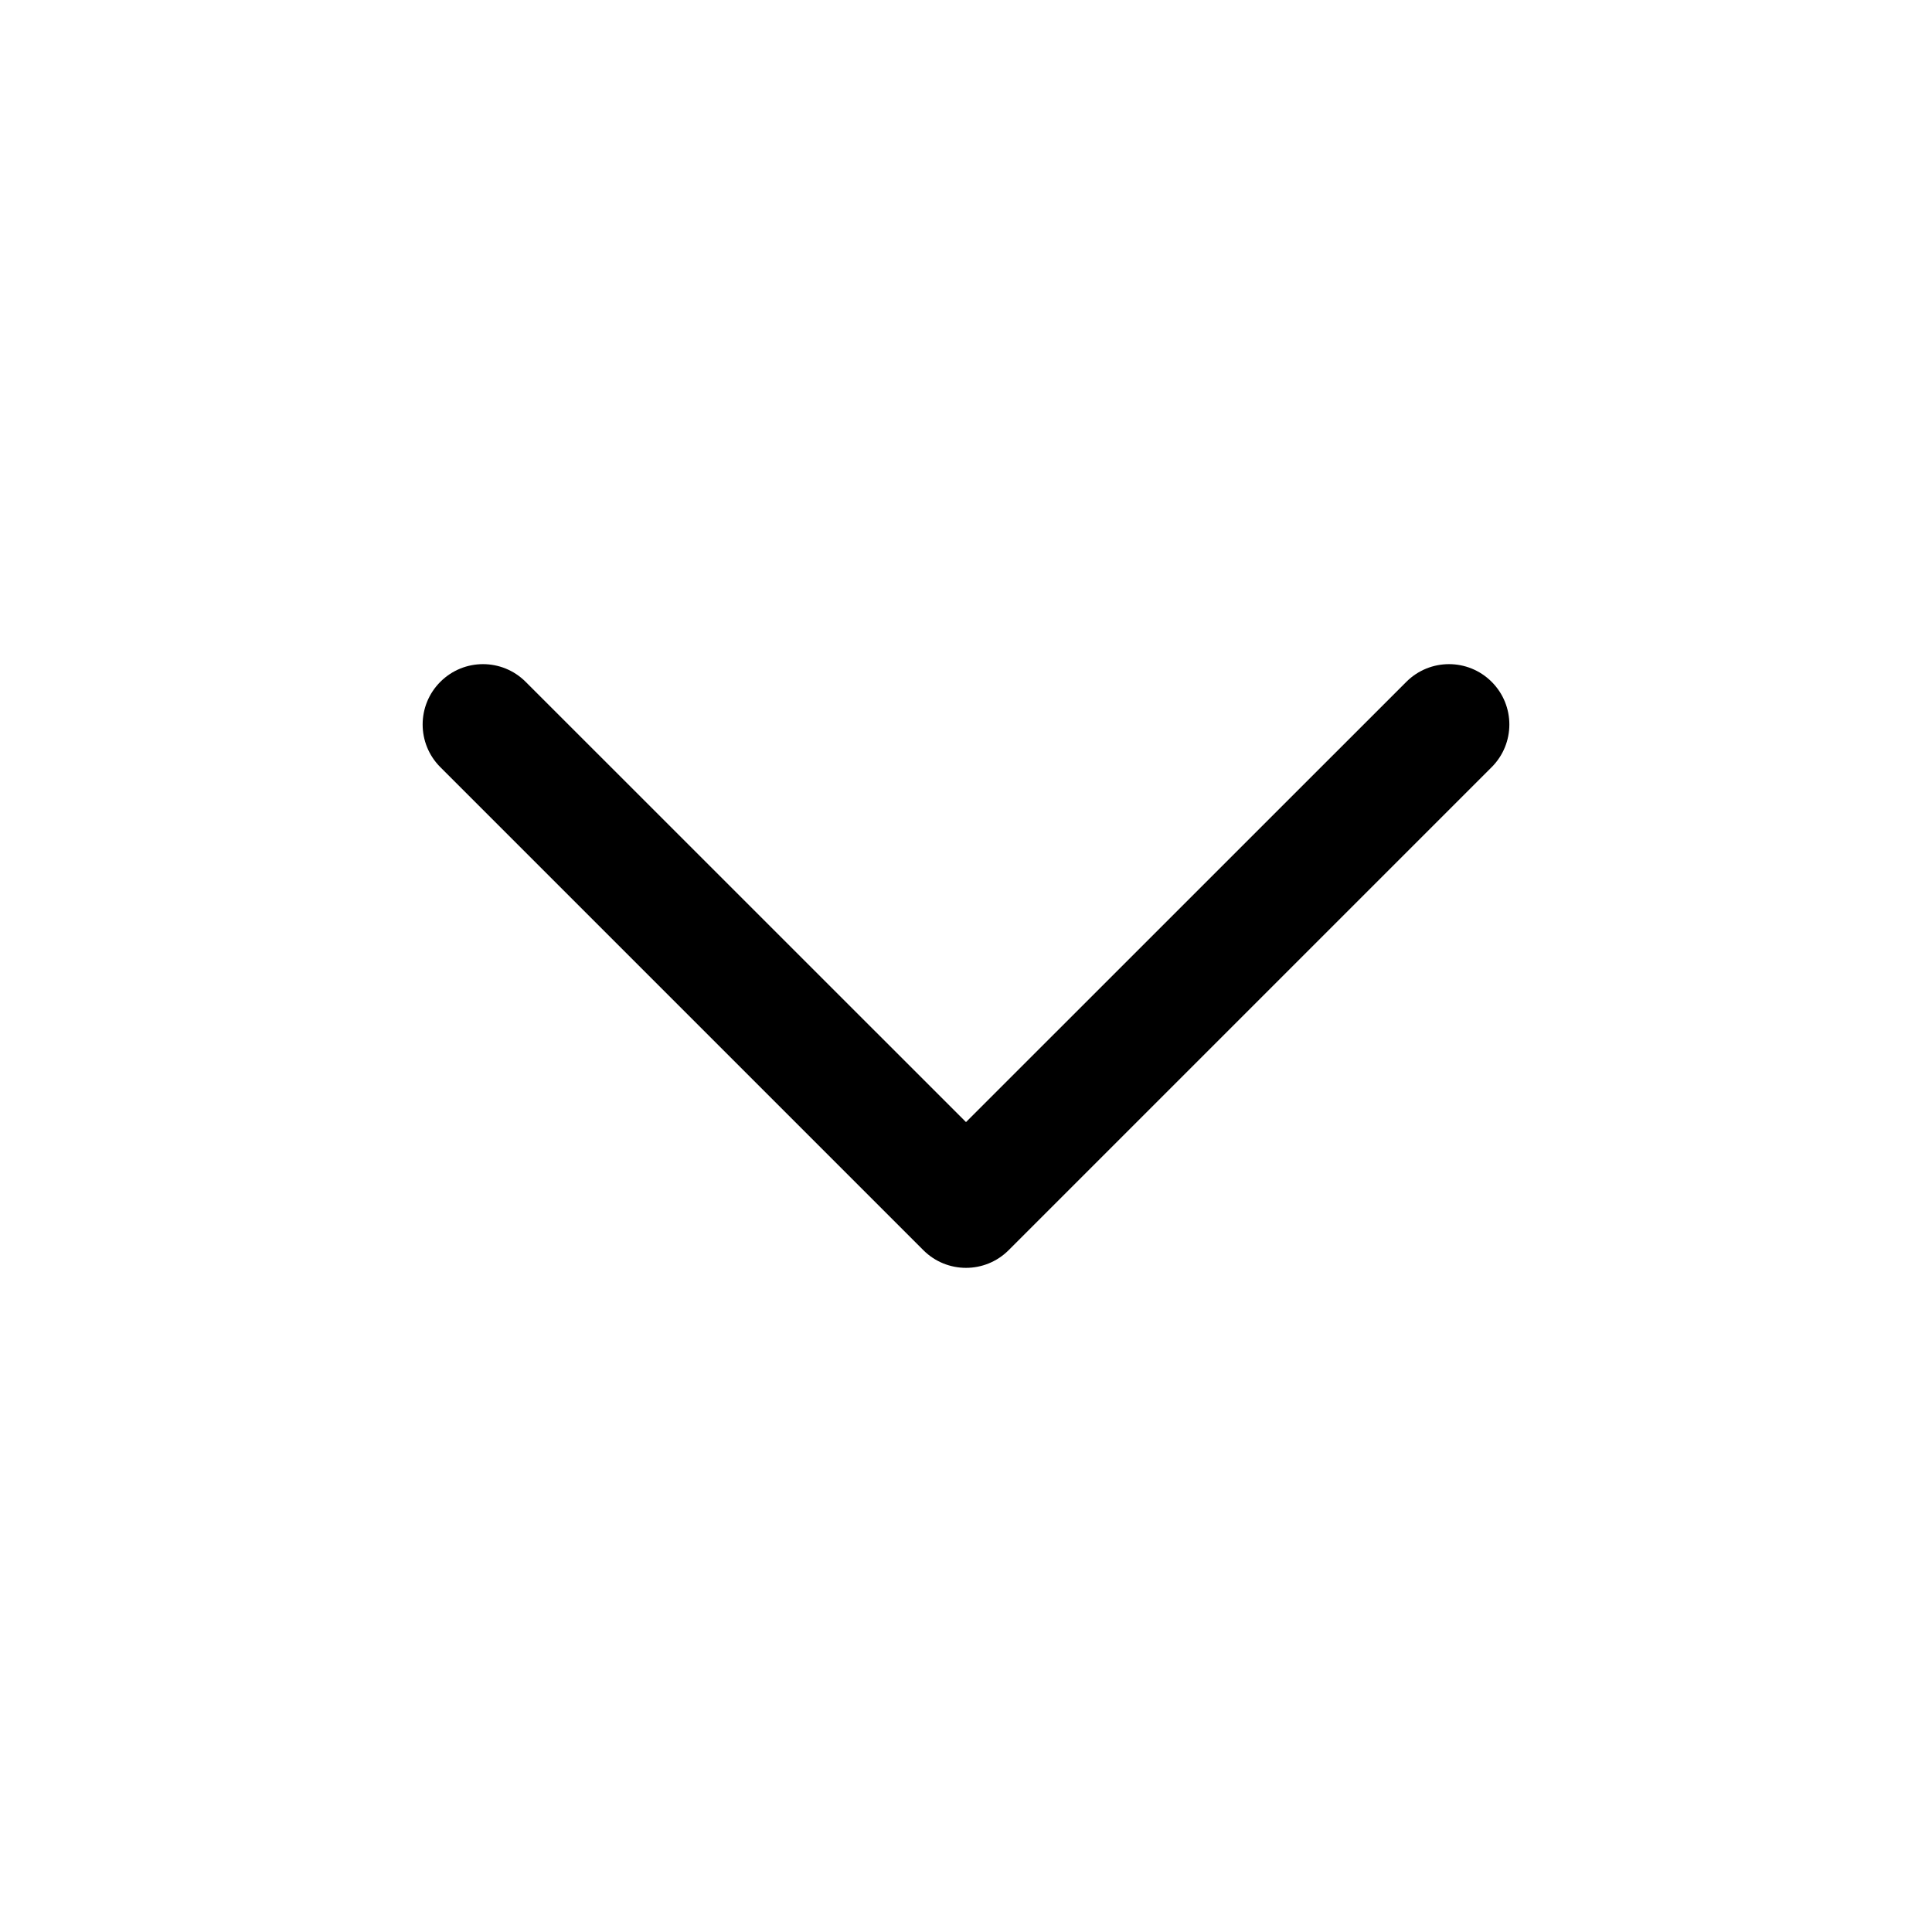
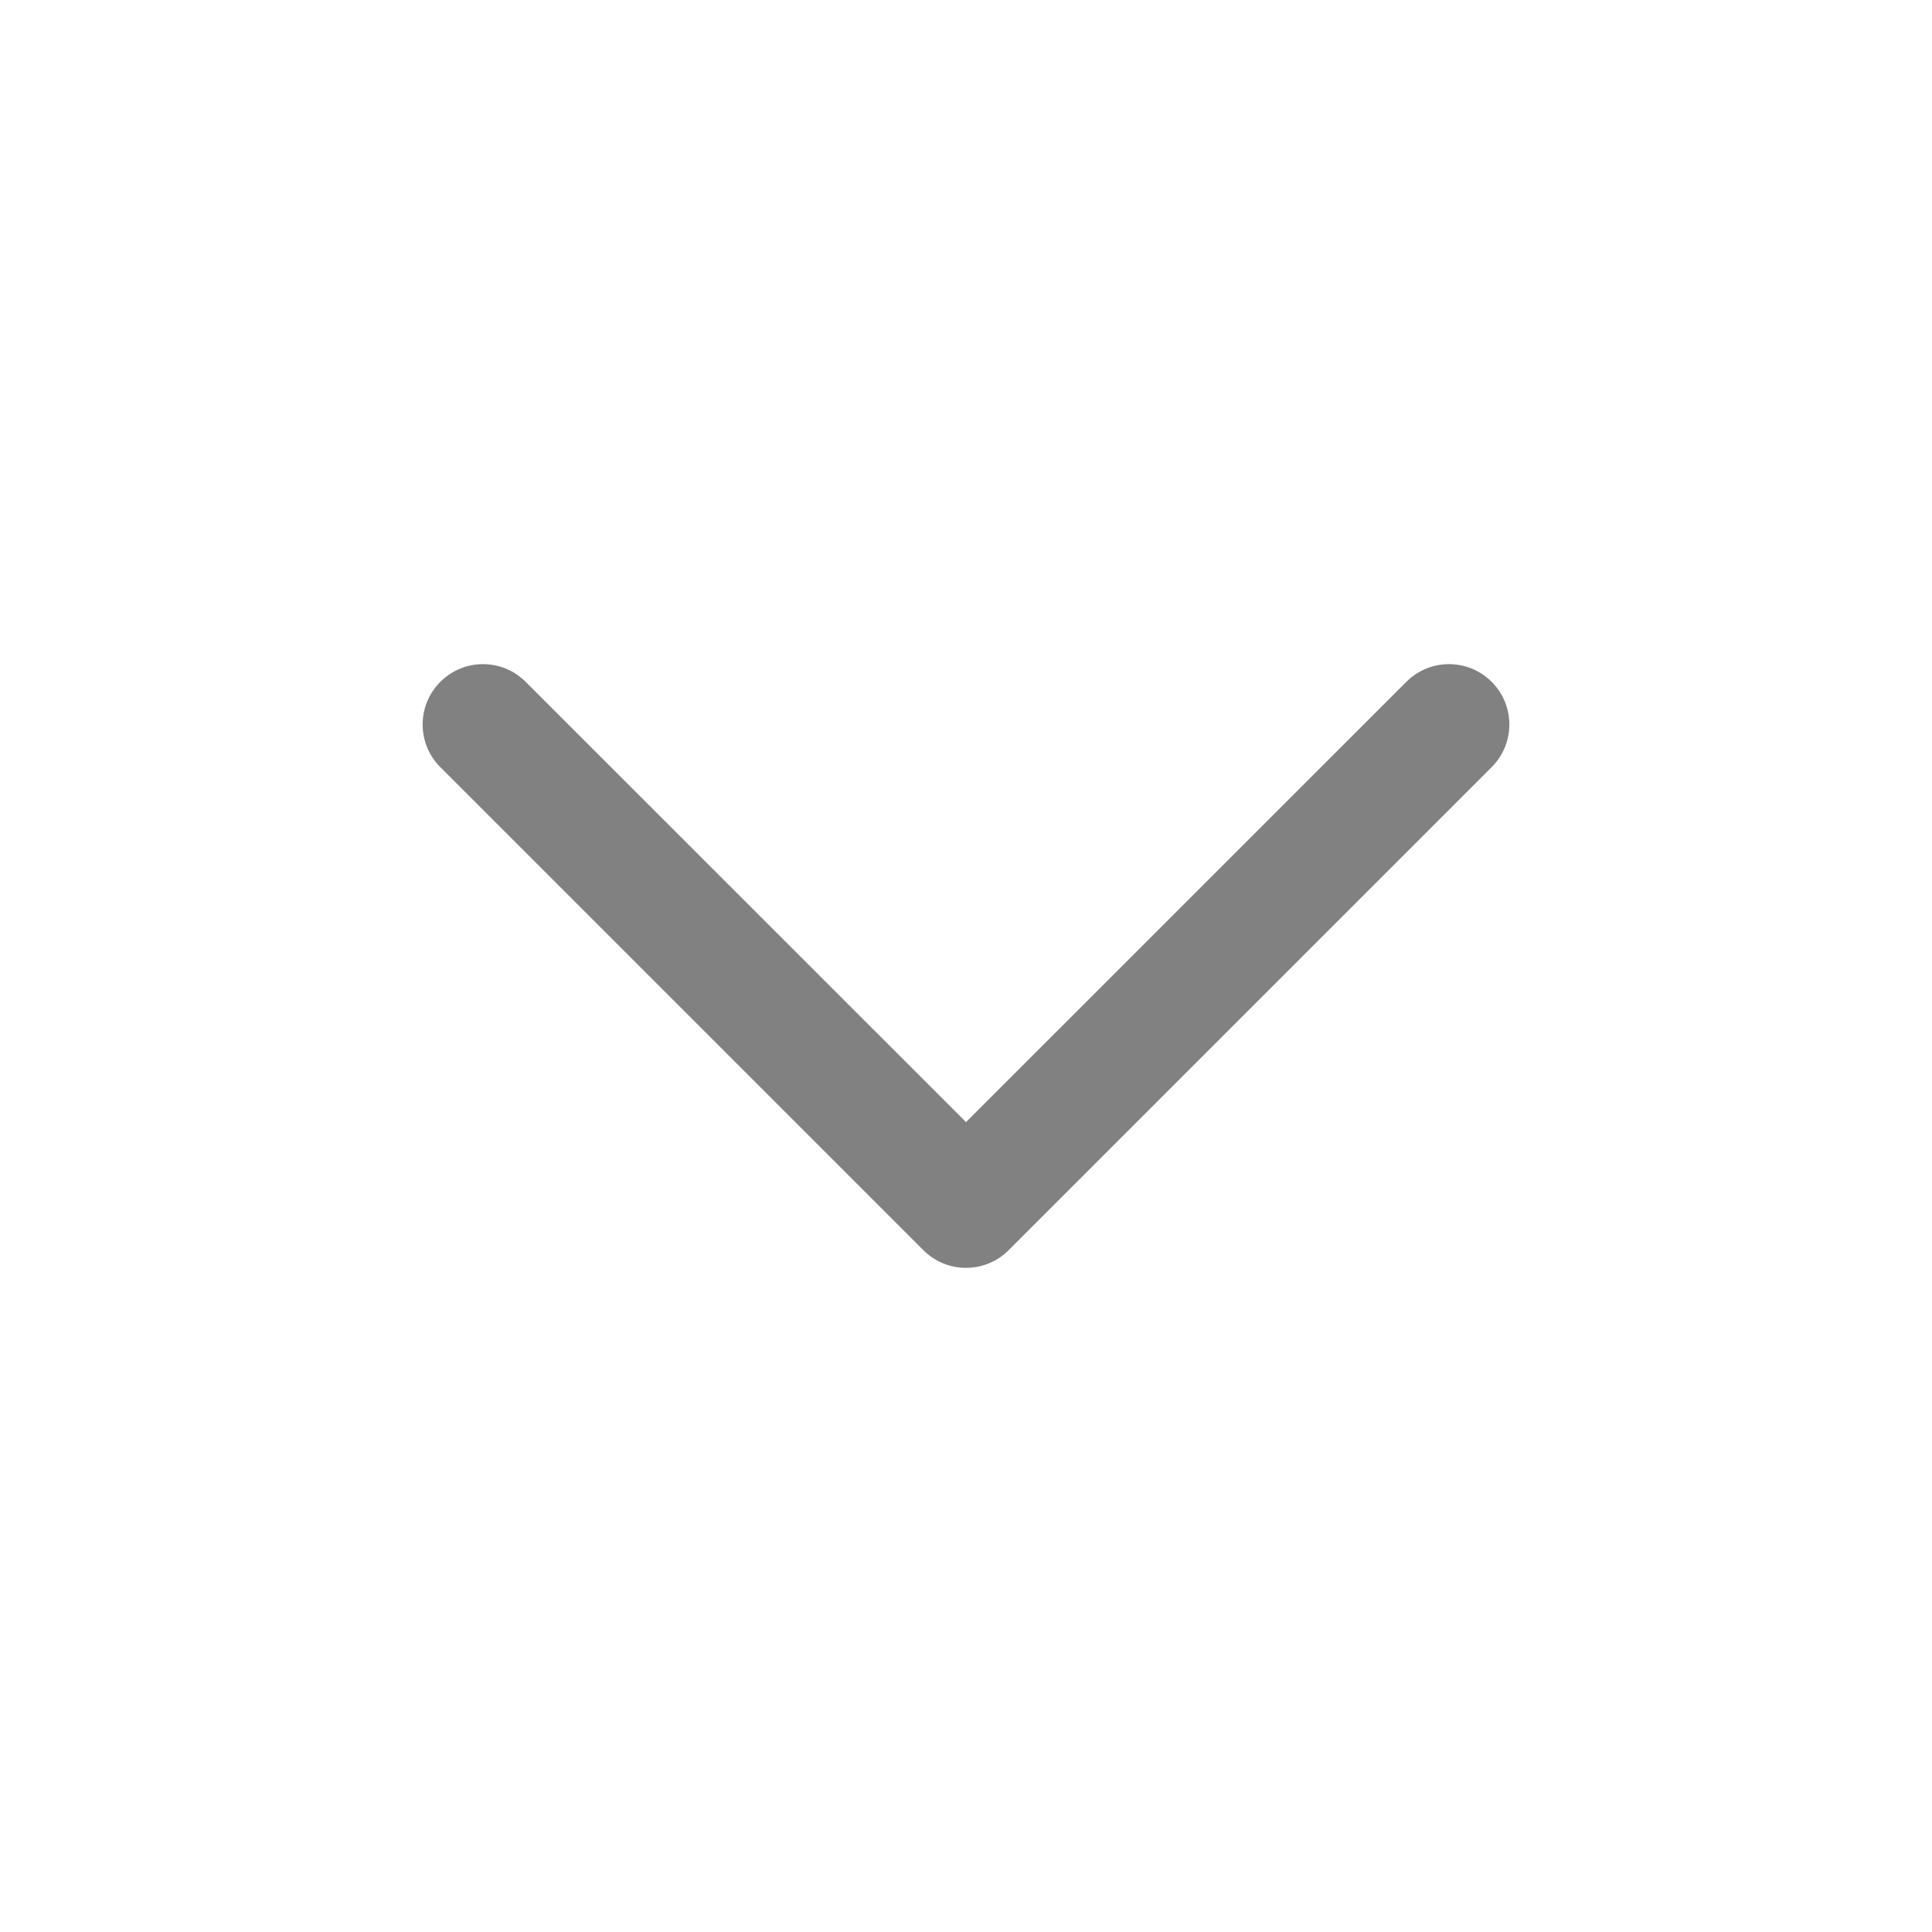
<svg xmlns="http://www.w3.org/2000/svg" width="24" height="24" viewBox="0 0 24 24" fill="none">
-   <path fill-rule="evenodd" clip-rule="evenodd" d="M11.47 15.53C11.763 15.823 12.237 15.823 12.53 15.53L18.53 9.53C18.823 9.237 18.823 8.763 18.53 8.47C18.237 8.177 17.763 8.177 17.47 8.47L12 13.939L6.53 8.47C6.237 8.177 5.763 8.177 5.47 8.47C5.177 8.763 5.177 9.237 5.47 9.53L11.47 15.53Z" fill="black" />
+   <path fill-rule="evenodd" clip-rule="evenodd" d="M11.47 15.53C11.763 15.823 12.237 15.823 12.53 15.53L18.53 9.53C18.823 9.237 18.823 8.763 18.53 8.47C18.237 8.177 17.763 8.177 17.47 8.47L12 13.939L6.53 8.47C6.237 8.177 5.763 8.177 5.47 8.47C5.177 8.763 5.177 9.237 5.47 9.53L11.47 15.53Z" fill="#818181" />
</svg>
